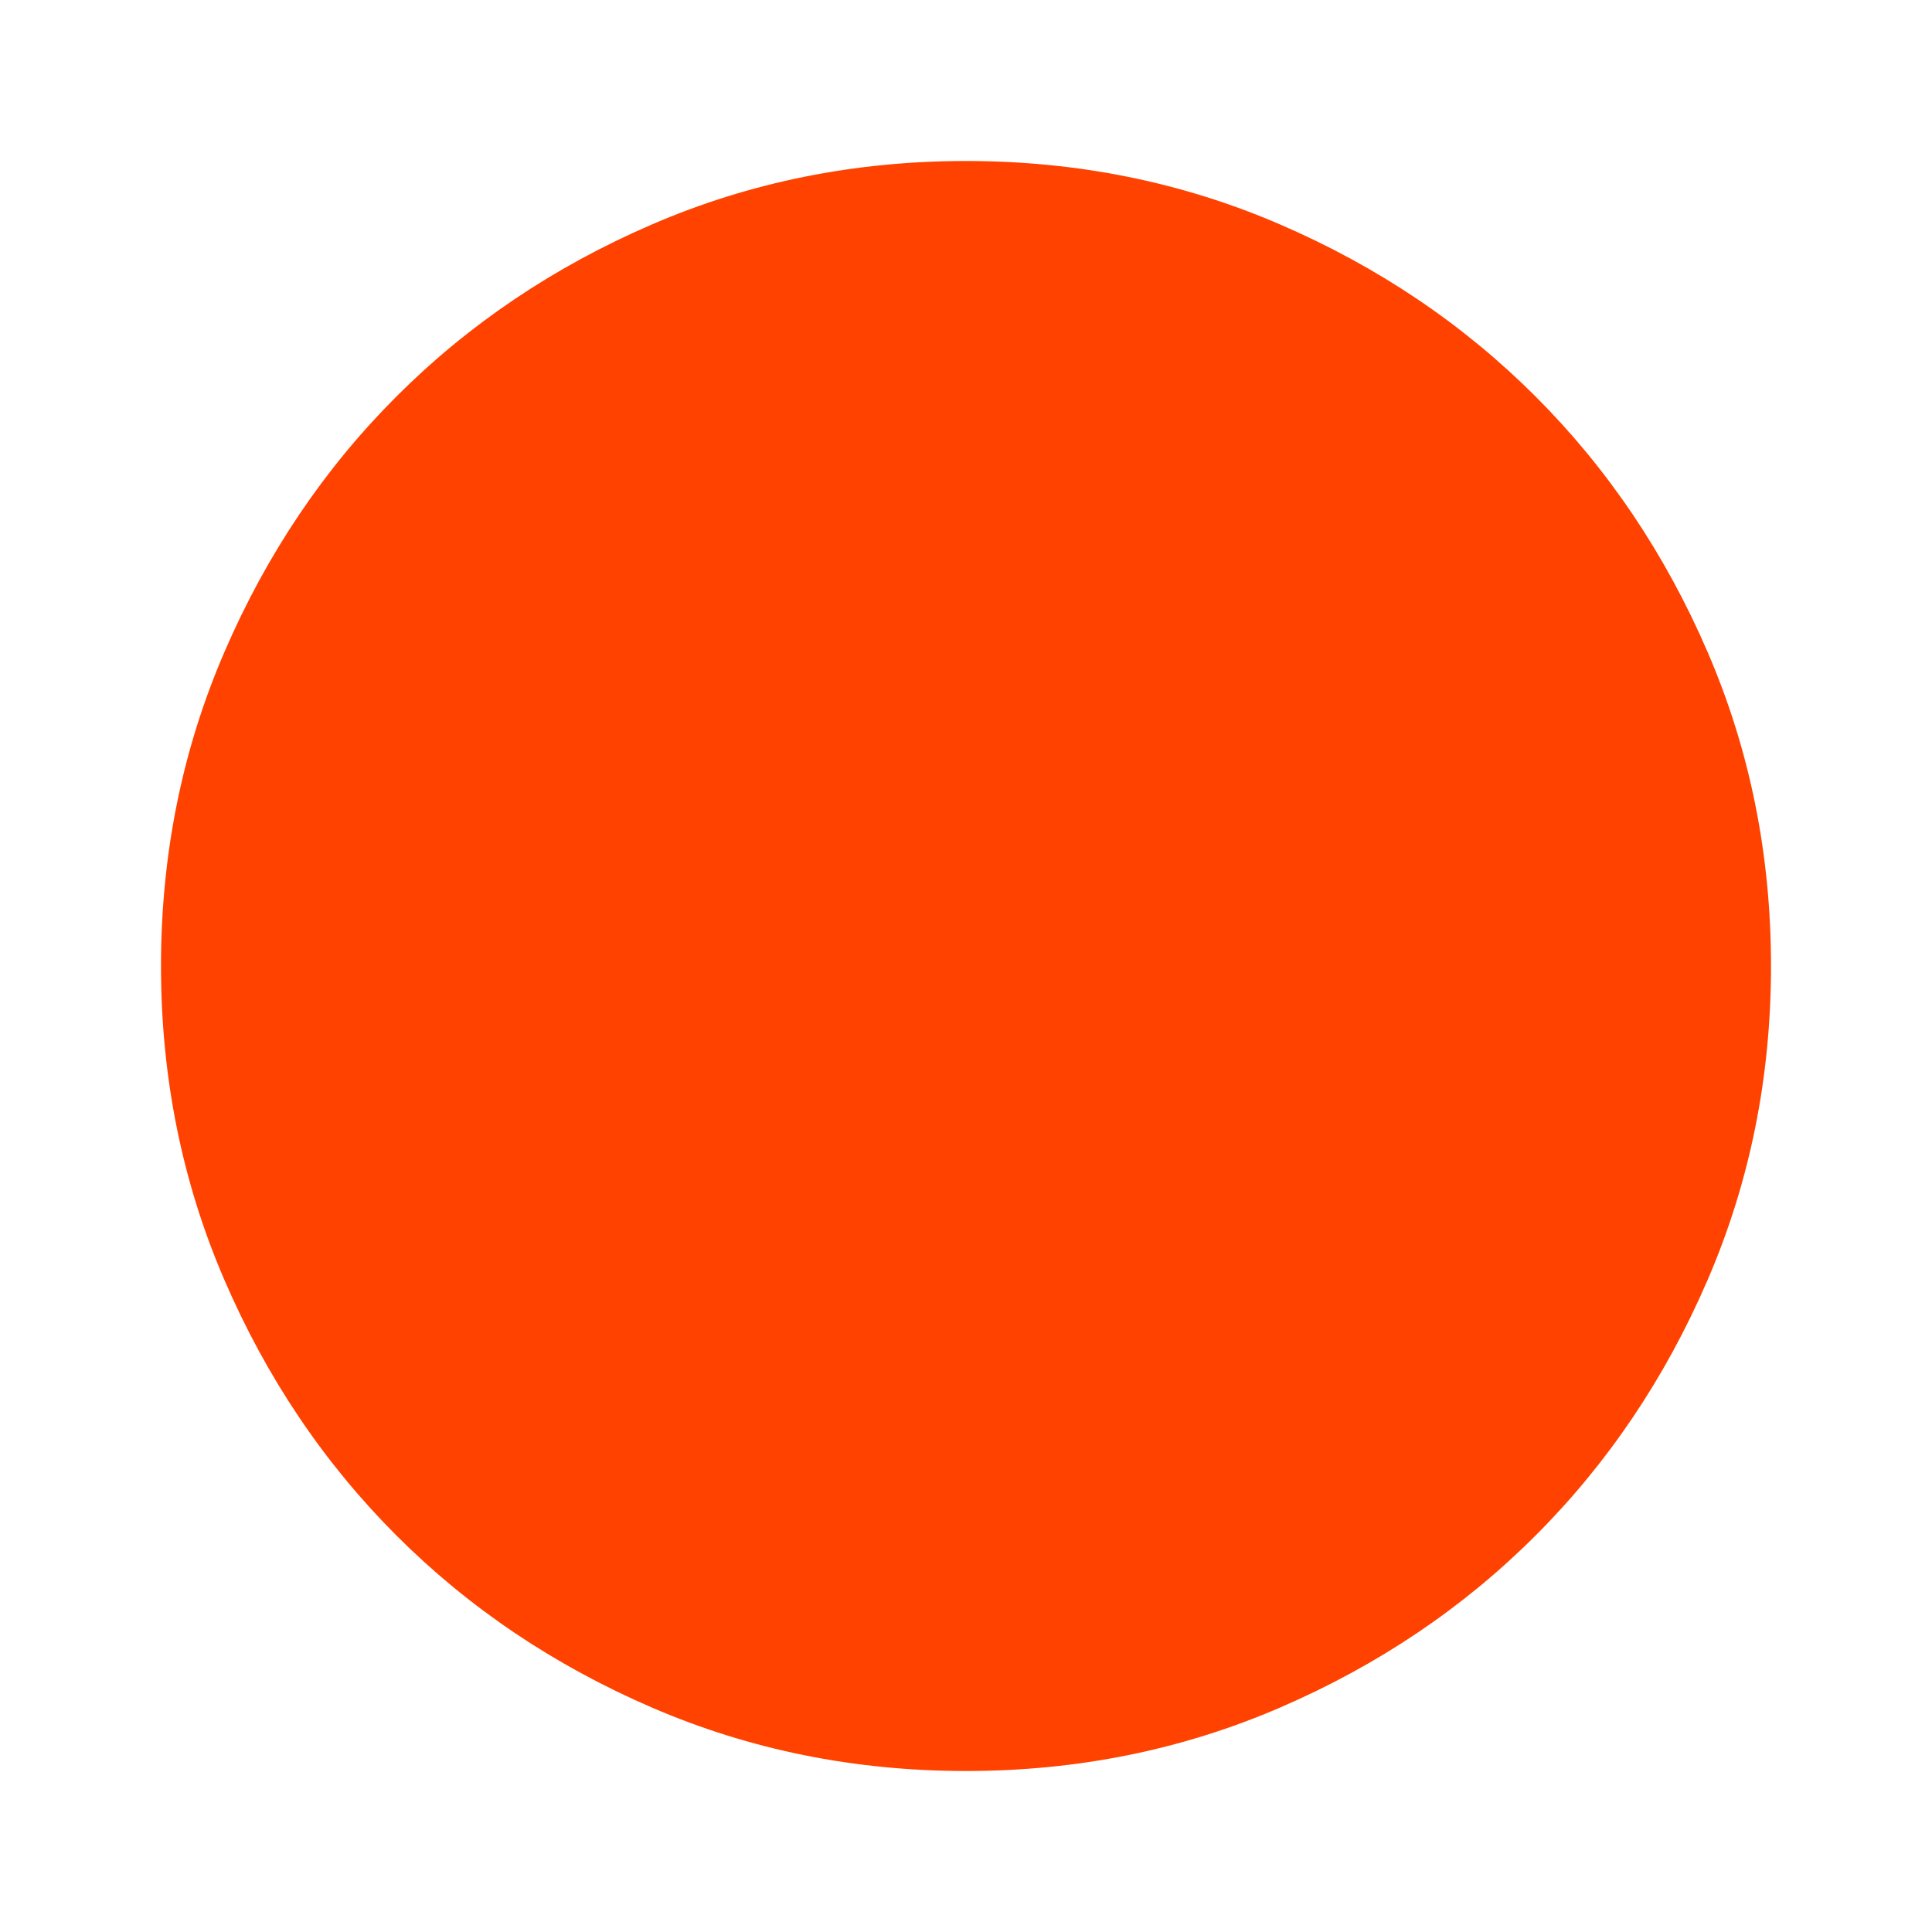
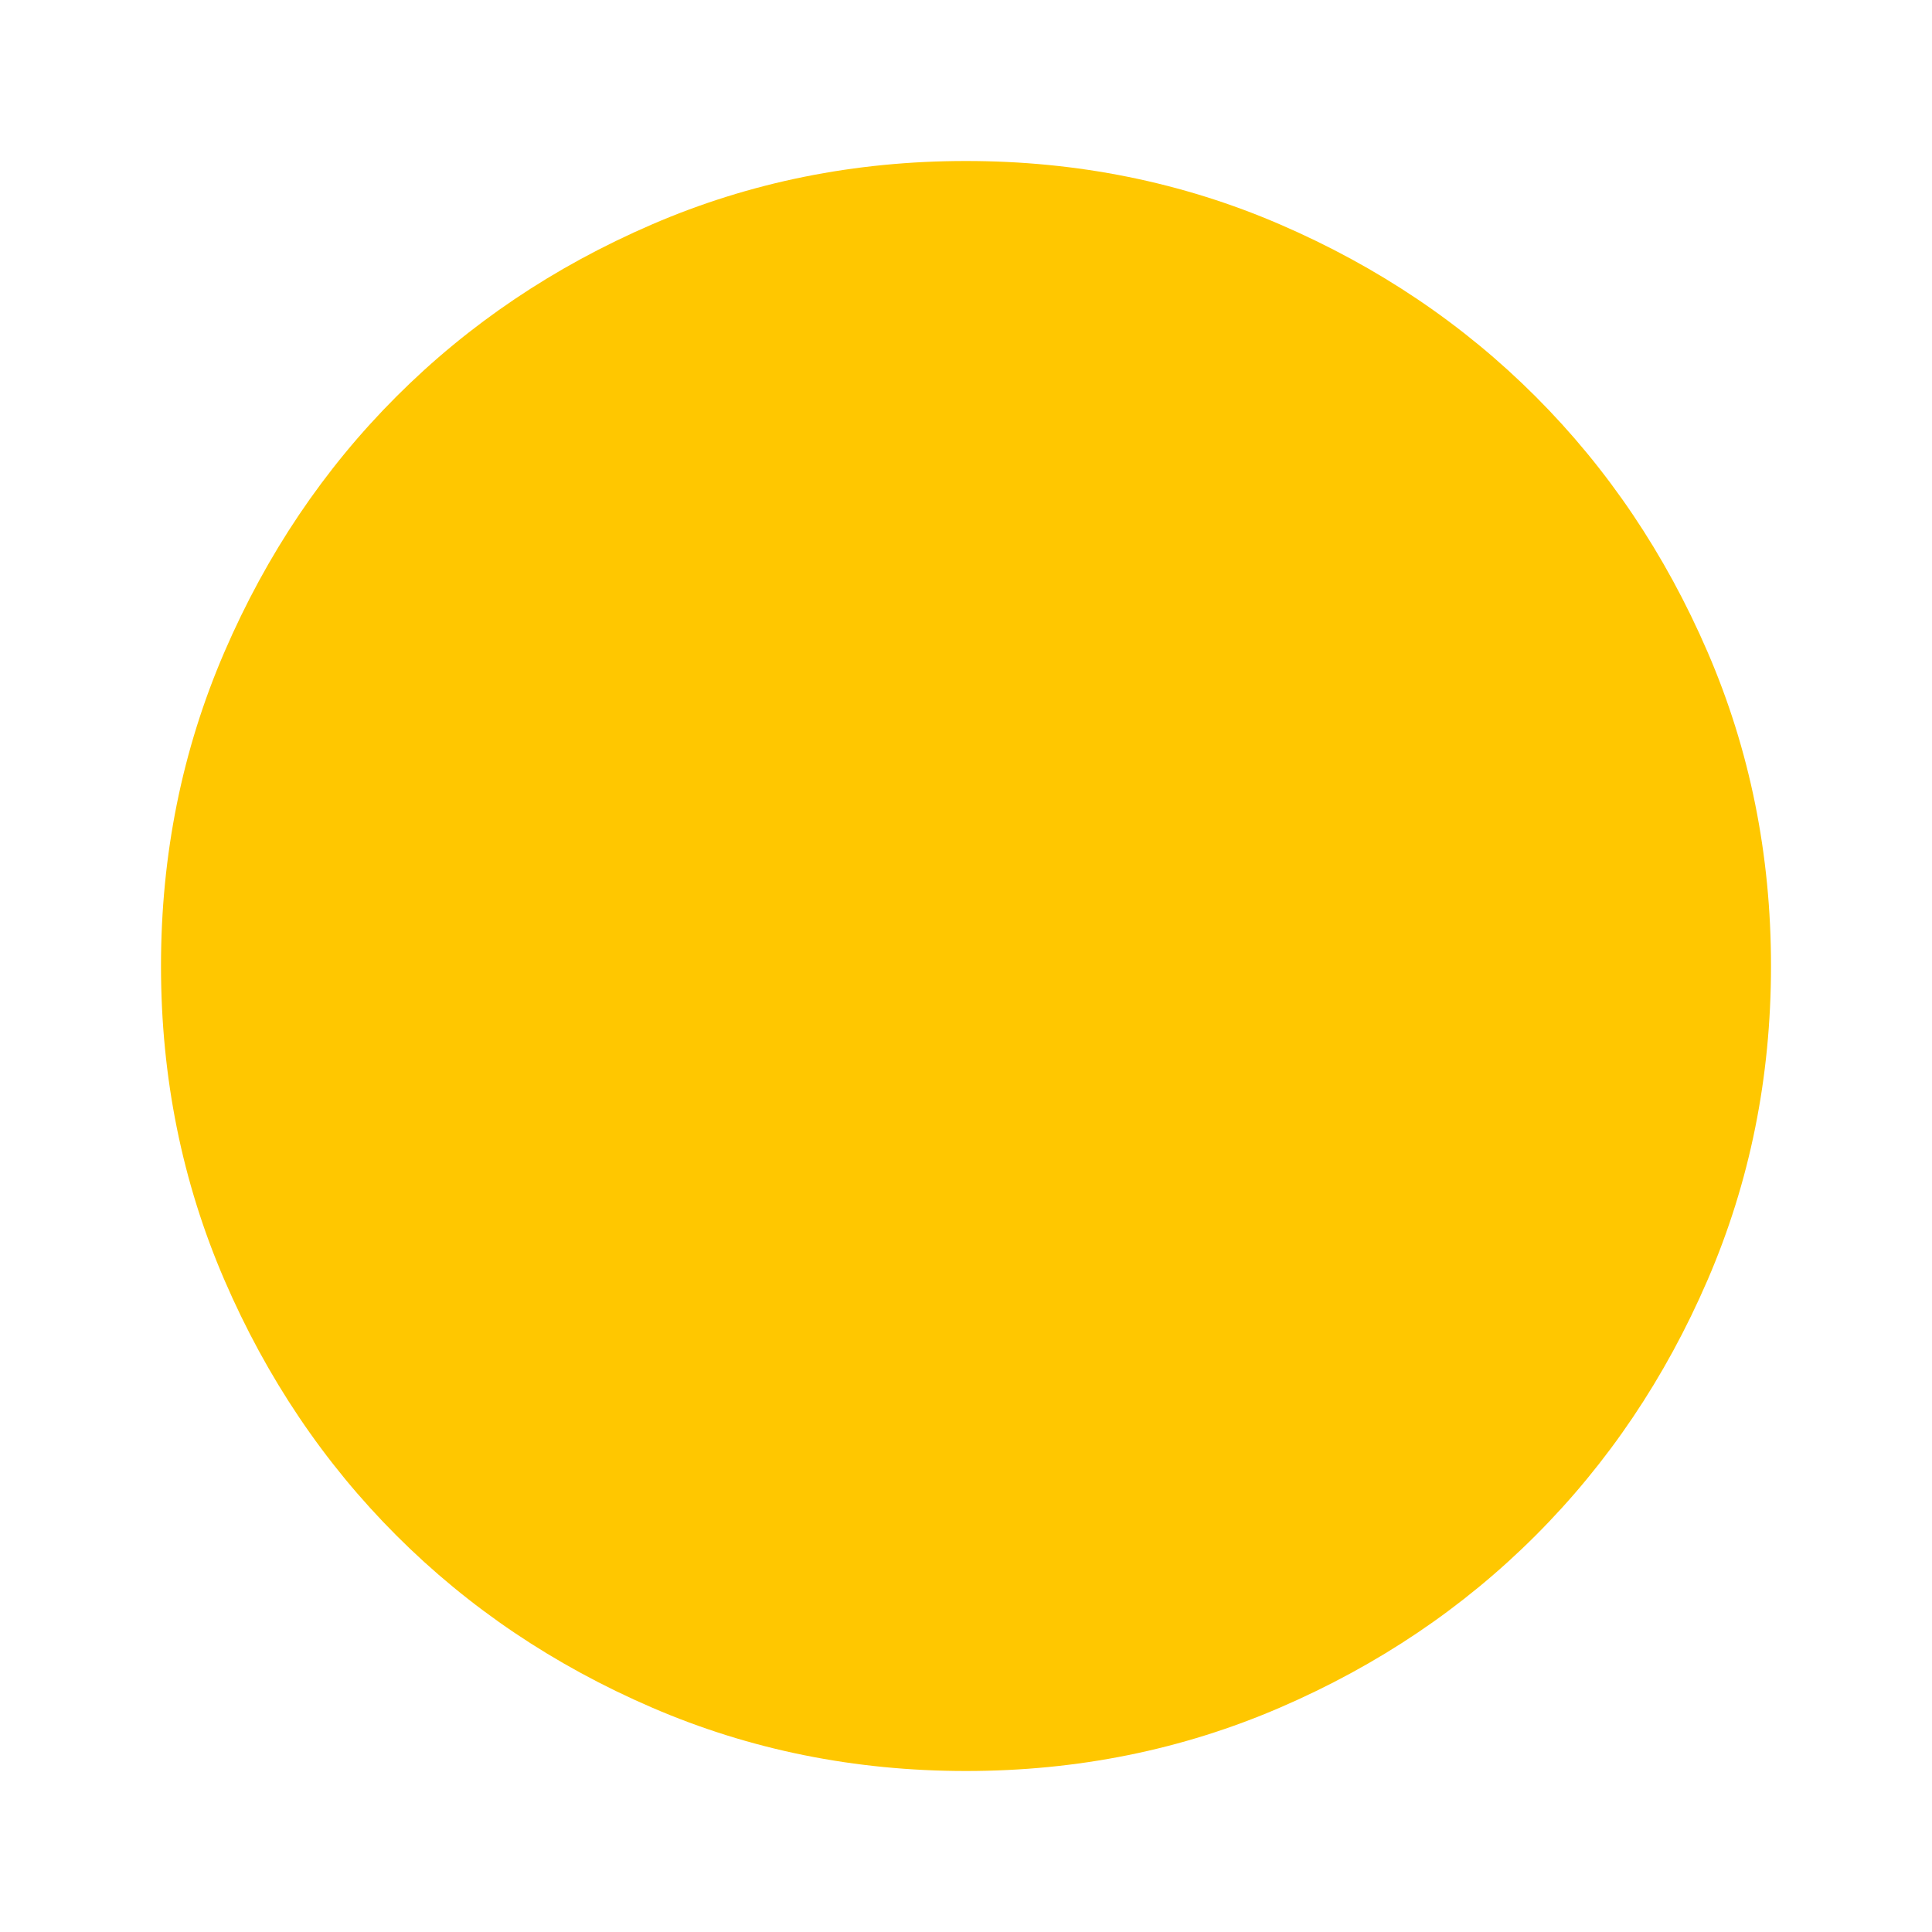
- <svg xmlns="http://www.w3.org/2000/svg" height="24px" viewBox="0 -960 960 960" width="24px" fill="#ff4200">
+ <svg xmlns="http://www.w3.org/2000/svg" height="24px" viewBox="0 -960 960 960" width="24px" fill="#ffc700">
  <path d="M480-80q-83 0-156-31.5T197-197q-54-54-85.5-127T80-480q0-83 31.5-156T197-763q54-54 127-85.5T480-880q83 0 156 31.5T763-763q54 54 85.5 127T880-480q0 83-31.5 156T763-197q-54 54-127 85.5T480-80Z" />
</svg>
